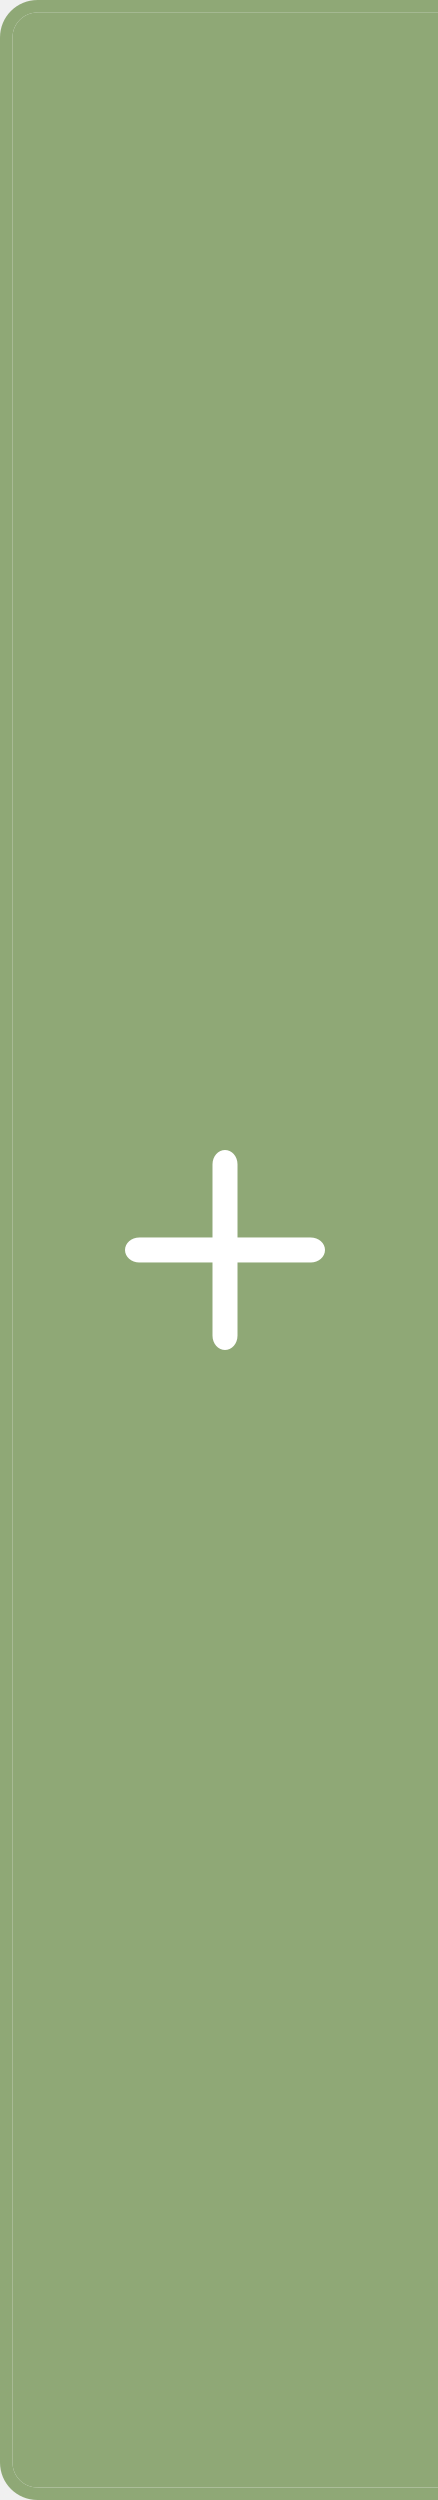
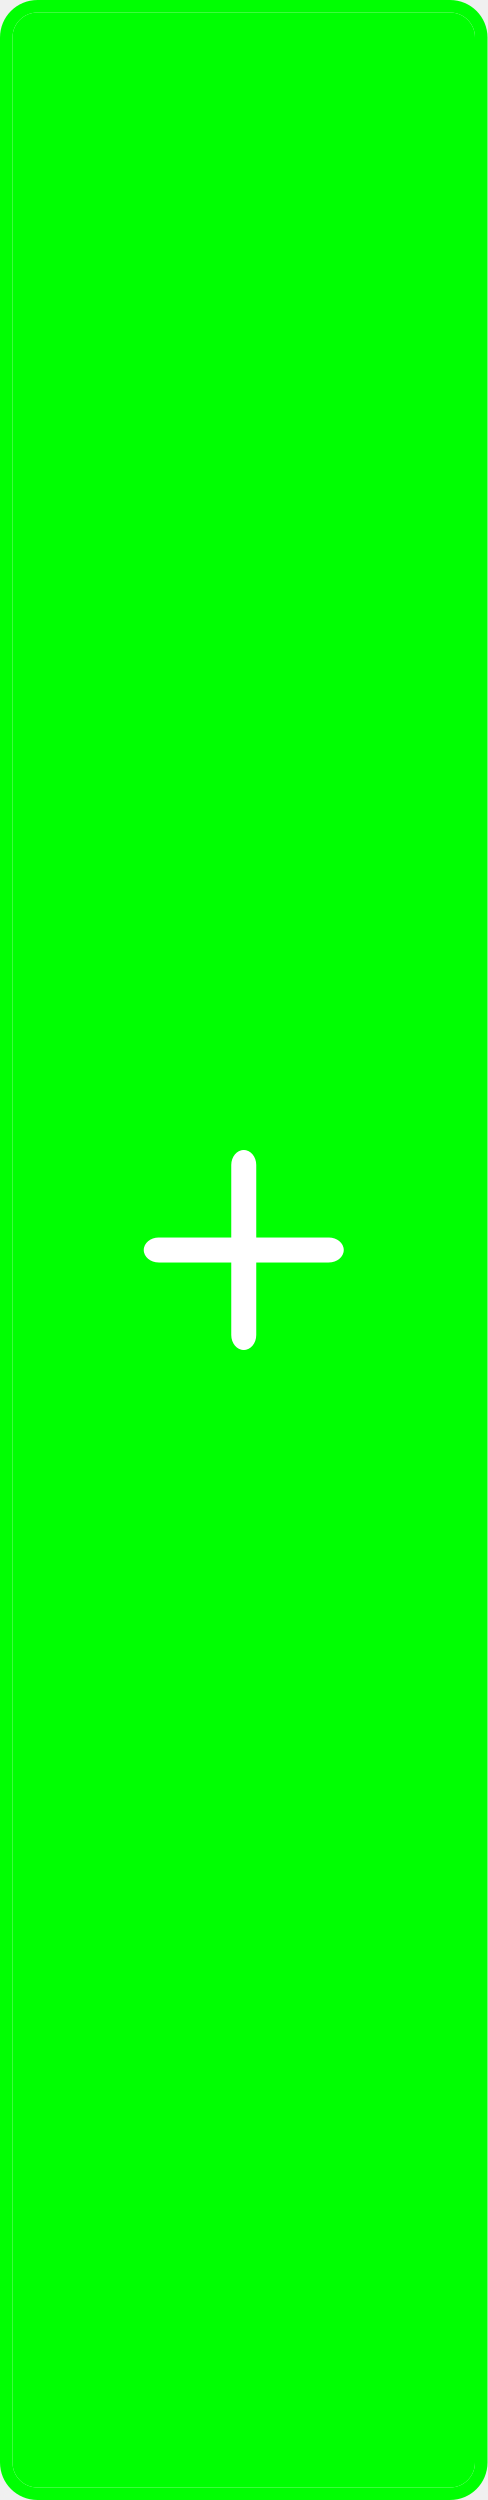
- <svg xmlns="http://www.w3.org/2000/svg" width="35" height="200" id="svg2" version="1.1">
-   <defs id="defs4" />
-   <g id="layer1" transform="translate(0,-852.3622)">
-     <path style="opacity:1;fill:#8fa876;fill-opacity:1;stroke:#102b68;stroke-width:0;stroke-linecap:butt;stroke-linejoin:miter;stroke-miterlimit:4;stroke-opacity:1;stroke-dasharray:none;stroke-dashoffset:0" d="M 3 0 C 1.338 0 0 1.338 0 3 L 0 197 C 0 198.662 1.338 200 3 200 L 36 200 C 37.662 200 39 198.662 39 197 L 39 3 C 39 1.338 37.662 0 36 0 L 3 0 z M 3 1 L 36 1 C 37.108 1 38 1.892 38 3 L 38 197 C 38 198.108 37.108 199 36 199 L 3 199 C 1.892 199 1 198.108 1 197 L 1 3 C 1 1.892 1.892 1 3 1 z " transform="translate(0,852.3622)" id="rect3810" />
-     <g transform="translate(0,-0.9999969)" id="g3917-7" style="fill:#000000;fill-opacity:1;opacity:0.5" />
-     <rect rx="2" style="opacity:1;fill:#8fa876;fill-opacity:1;stroke:#102b68;stroke-width:0;stroke-linecap:butt;stroke-linejoin:miter;stroke-miterlimit:4;stroke-dasharray:none;stroke-dashoffset:0;stroke-opacity:1" id="rect3812" width="37" height="198" x="1" y="853.362" ry="2" />
-     <g id="g3917" style="fill:#ffffff;fill-opacity:1">
-       <rect ry="1.143" y="944.362" x="17" height="16" width="2" id="rect3897" style="opacity:1;fill:#ffffff;fill-opacity:1;stroke:#102b68;stroke-width:0;stroke-linecap:butt;stroke-linejoin:miter;stroke-miterlimit:4;stroke-opacity:1;stroke-dasharray:none;stroke-dashoffset:0" />
-       <rect transform="matrix(0,1,-1,0,0,0)" ry="1.143" y="-26" x="951.362" height="16" width="2" id="rect3897-6" style="opacity:1;fill:#ffffff;fill-opacity:1;stroke:#102b68;stroke-width:0;stroke-linecap:butt;stroke-linejoin:miter;stroke-miterlimit:4;stroke-opacity:1;stroke-dasharray:none;stroke-dashoffset:0" />
-     </g>
-   </g>
+ <svg xmlns="http://www.w3.org/2000/svg" version="1.1" viewBox="0 0 39 200">
+   <path d="m3 0c-1.662 0-3 1.338-3 3v194c0 1.662 1.338 3 3 3h33c1.662 0 3-1.338 3-3v-194c0-1.662-1.338-3-3-3h-33zm0 1h33c1.108 0 2 0.892 2 2v194c0 1.108-0.892 2-2 2h-33c-1.108 0-2-0.892-2-2v-194c0-1.108 0.892-2 2-2z" fill="#00ff02" />
+   <rect x="1" y="1" width="37" height="198" rx="2" ry="2" fill="#00ff02" />
+   <rect x="18.5" y="92" width="2" height="16" ry="1.2" fill="#fff" />
+   <rect x="11.5" y="99" width="16" height="2" ry="1.2" fill="#fff" />
</svg>
